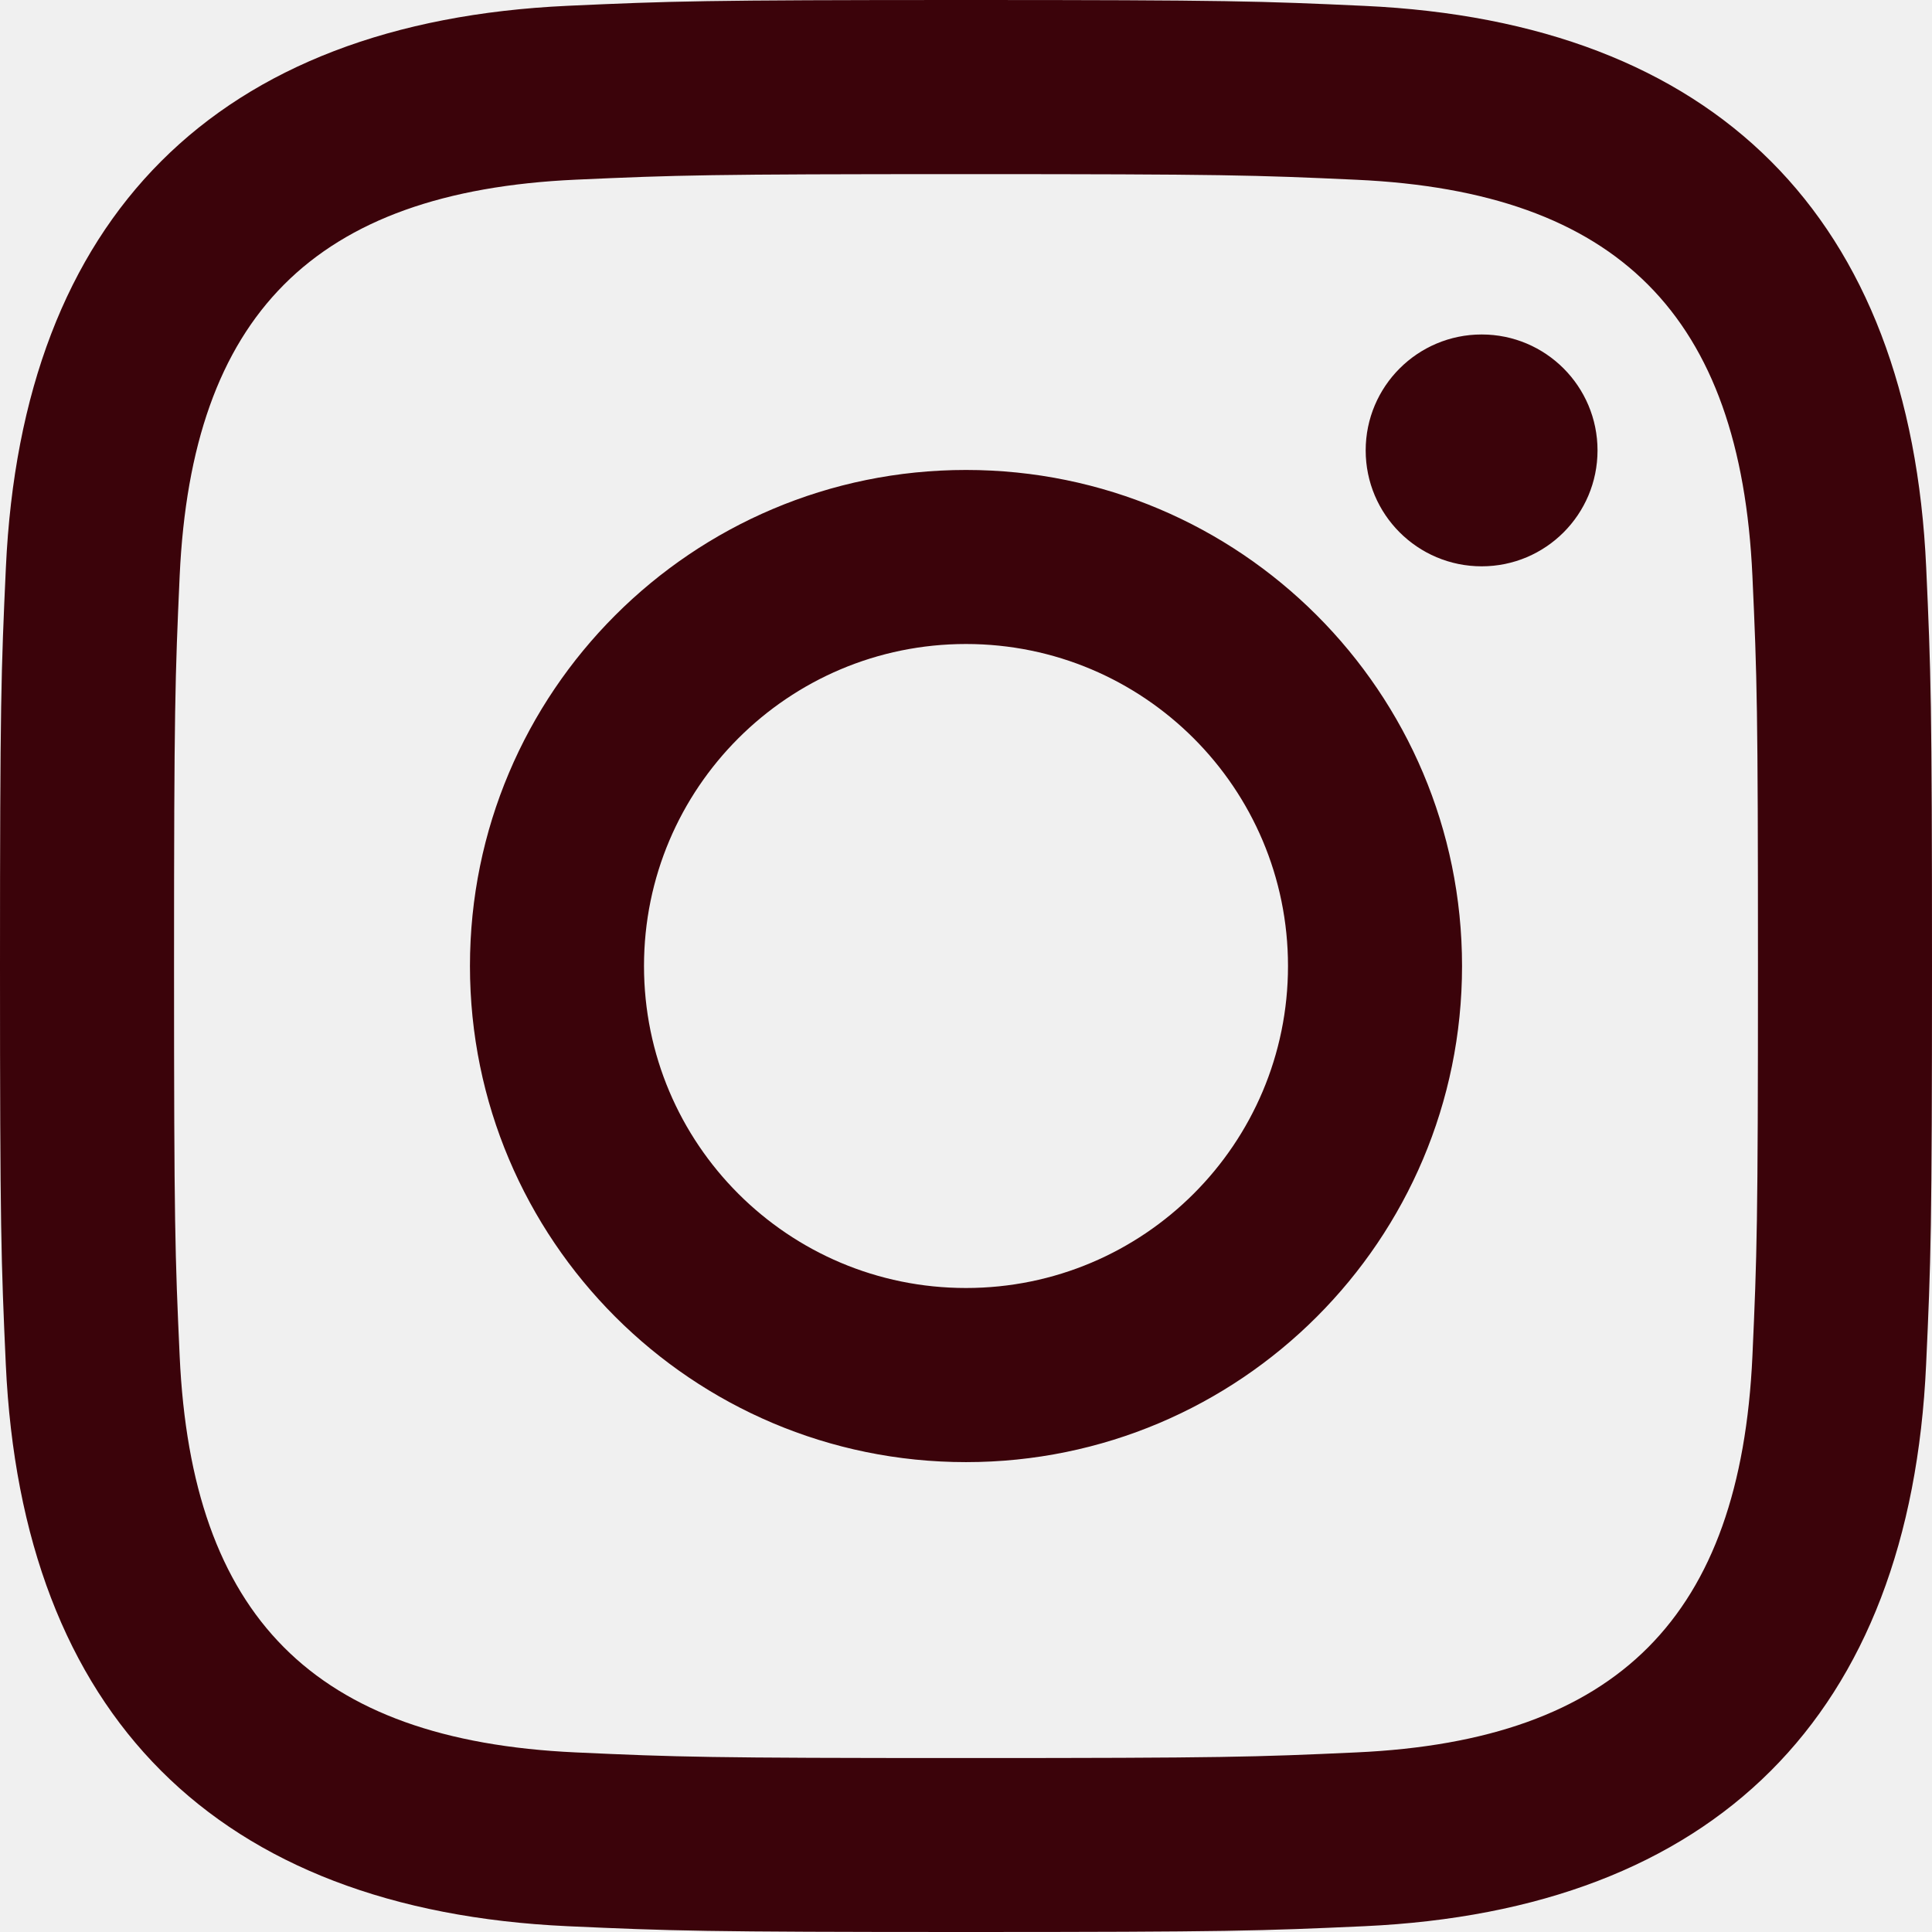
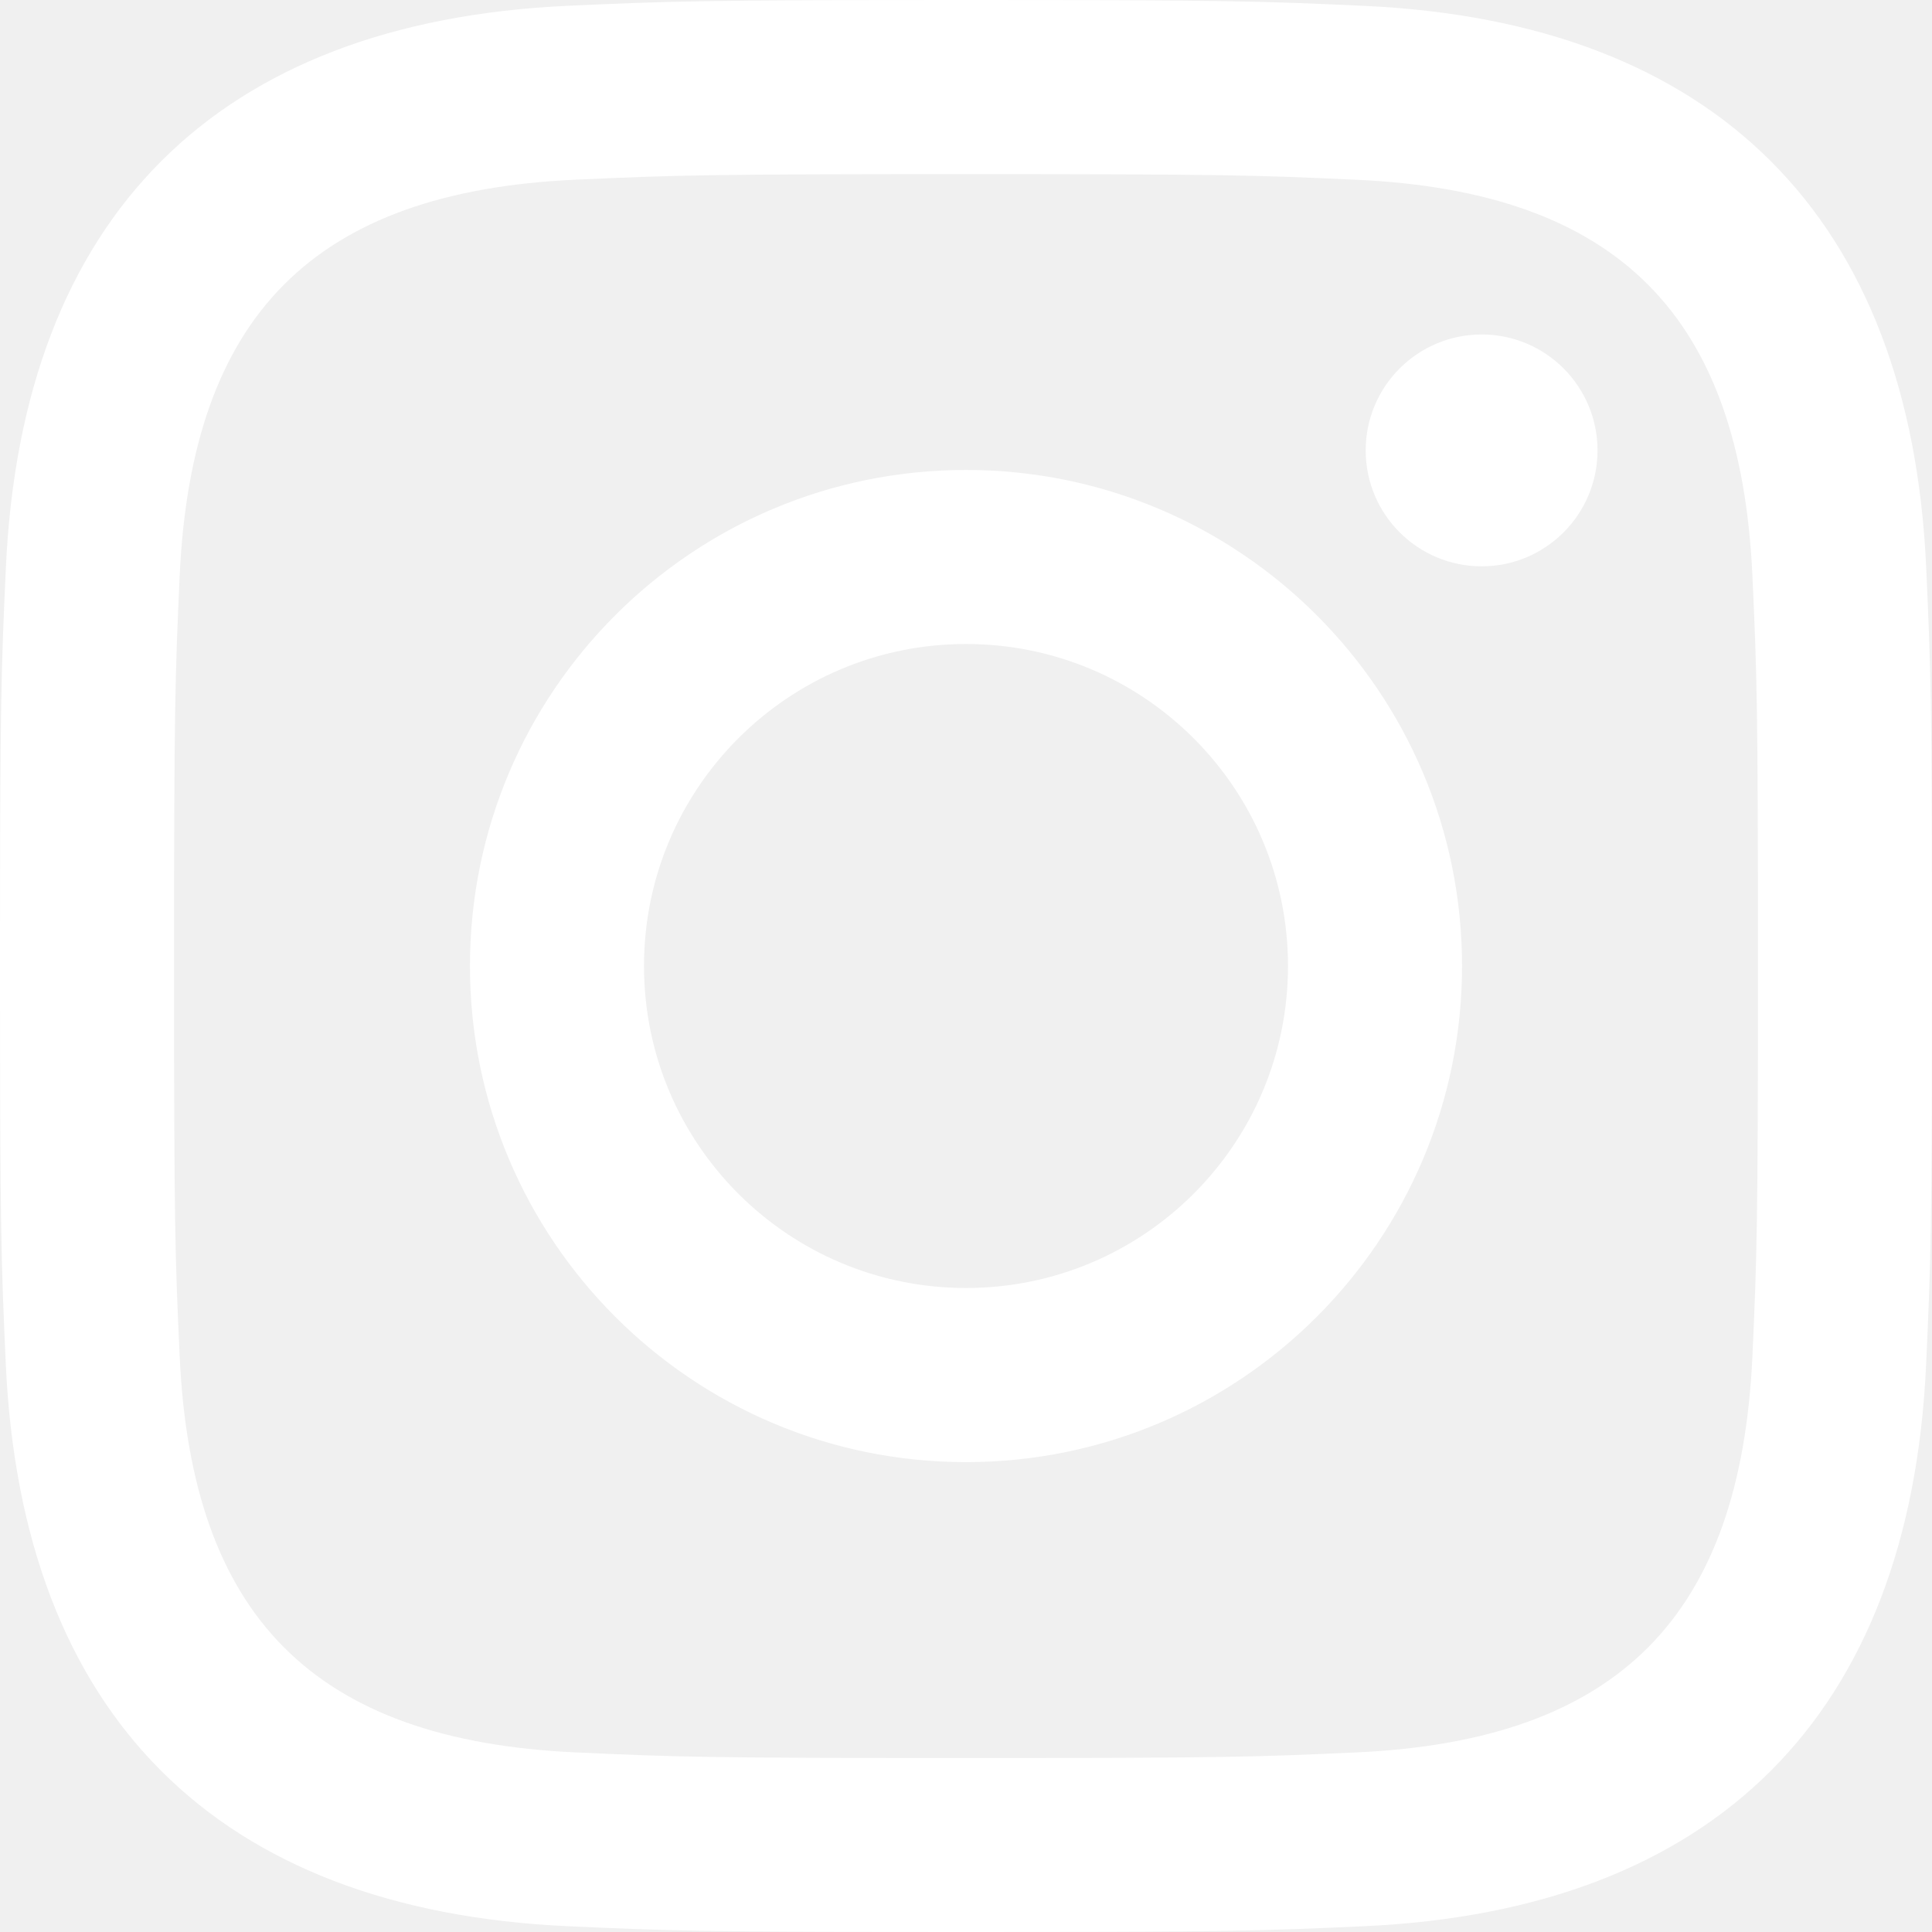
- <svg xmlns="http://www.w3.org/2000/svg" viewBox="0 0 24 24" width="35" height="35" fill="#3B030A">
+ <svg xmlns="http://www.w3.org/2000/svg" viewBox="0 0 24 24" width="35" height="35" fill="#FFFFFF">
  <path d="M12 2.163c3.204 0 3.584.012 4.85.07 3.252.148 4.771 1.691 4.919 4.919.058 1.265.069 1.645.069 4.849 0 3.205-.012 3.584-.069 4.849-.149 3.225-1.664 4.771-4.919 4.919-1.266.058-1.644.07-4.85.07-3.204 0-3.584-.012-4.849-.07-3.26-.149-4.771-1.699-4.919-4.92-.058-1.265-.07-1.644-.07-4.849 0-3.204.013-3.583.07-4.849.149-3.227 1.664-4.771 4.919-4.919 1.266-.057 1.645-.069 4.849-.069zm0-2.163c-3.259 0-3.667.014-4.947.072-4.358.2-6.78 2.618-6.98 6.98-.059 1.281-.073 1.689-.073 4.948 0 3.259.014 3.668.072 4.948.2 4.358 2.618 6.78 6.98 6.98 1.281.058 1.689.072 4.948.072 3.259 0 3.668-.014 4.948-.072 4.354-.2 6.782-2.618 6.979-6.98.059-1.28.073-1.689.073-4.948 0-3.259-.014-3.667-.072-4.947-.196-4.354-2.617-6.78-6.979-6.98-1.281-.059-1.69-.073-4.949-.073zm0 5.838c-3.403 0-6.162 2.759-6.162 6.162s2.759 6.163 6.162 6.163 6.162-2.759 6.162-6.163c0-3.403-2.759-6.162-6.162-6.162zm0 10.162c-2.209 0-4-1.79-4-4 0-2.209 1.791-4 4-4s4 1.791 4 4c0 2.21-1.791 4-4 4zm6.406-11.845c-.796 0-1.441.645-1.441 1.44s.645 1.44 1.441 1.44c.795 0 1.439-.645 1.439-1.44s-.644-1.44-1.439-1.44z" />
</svg>
